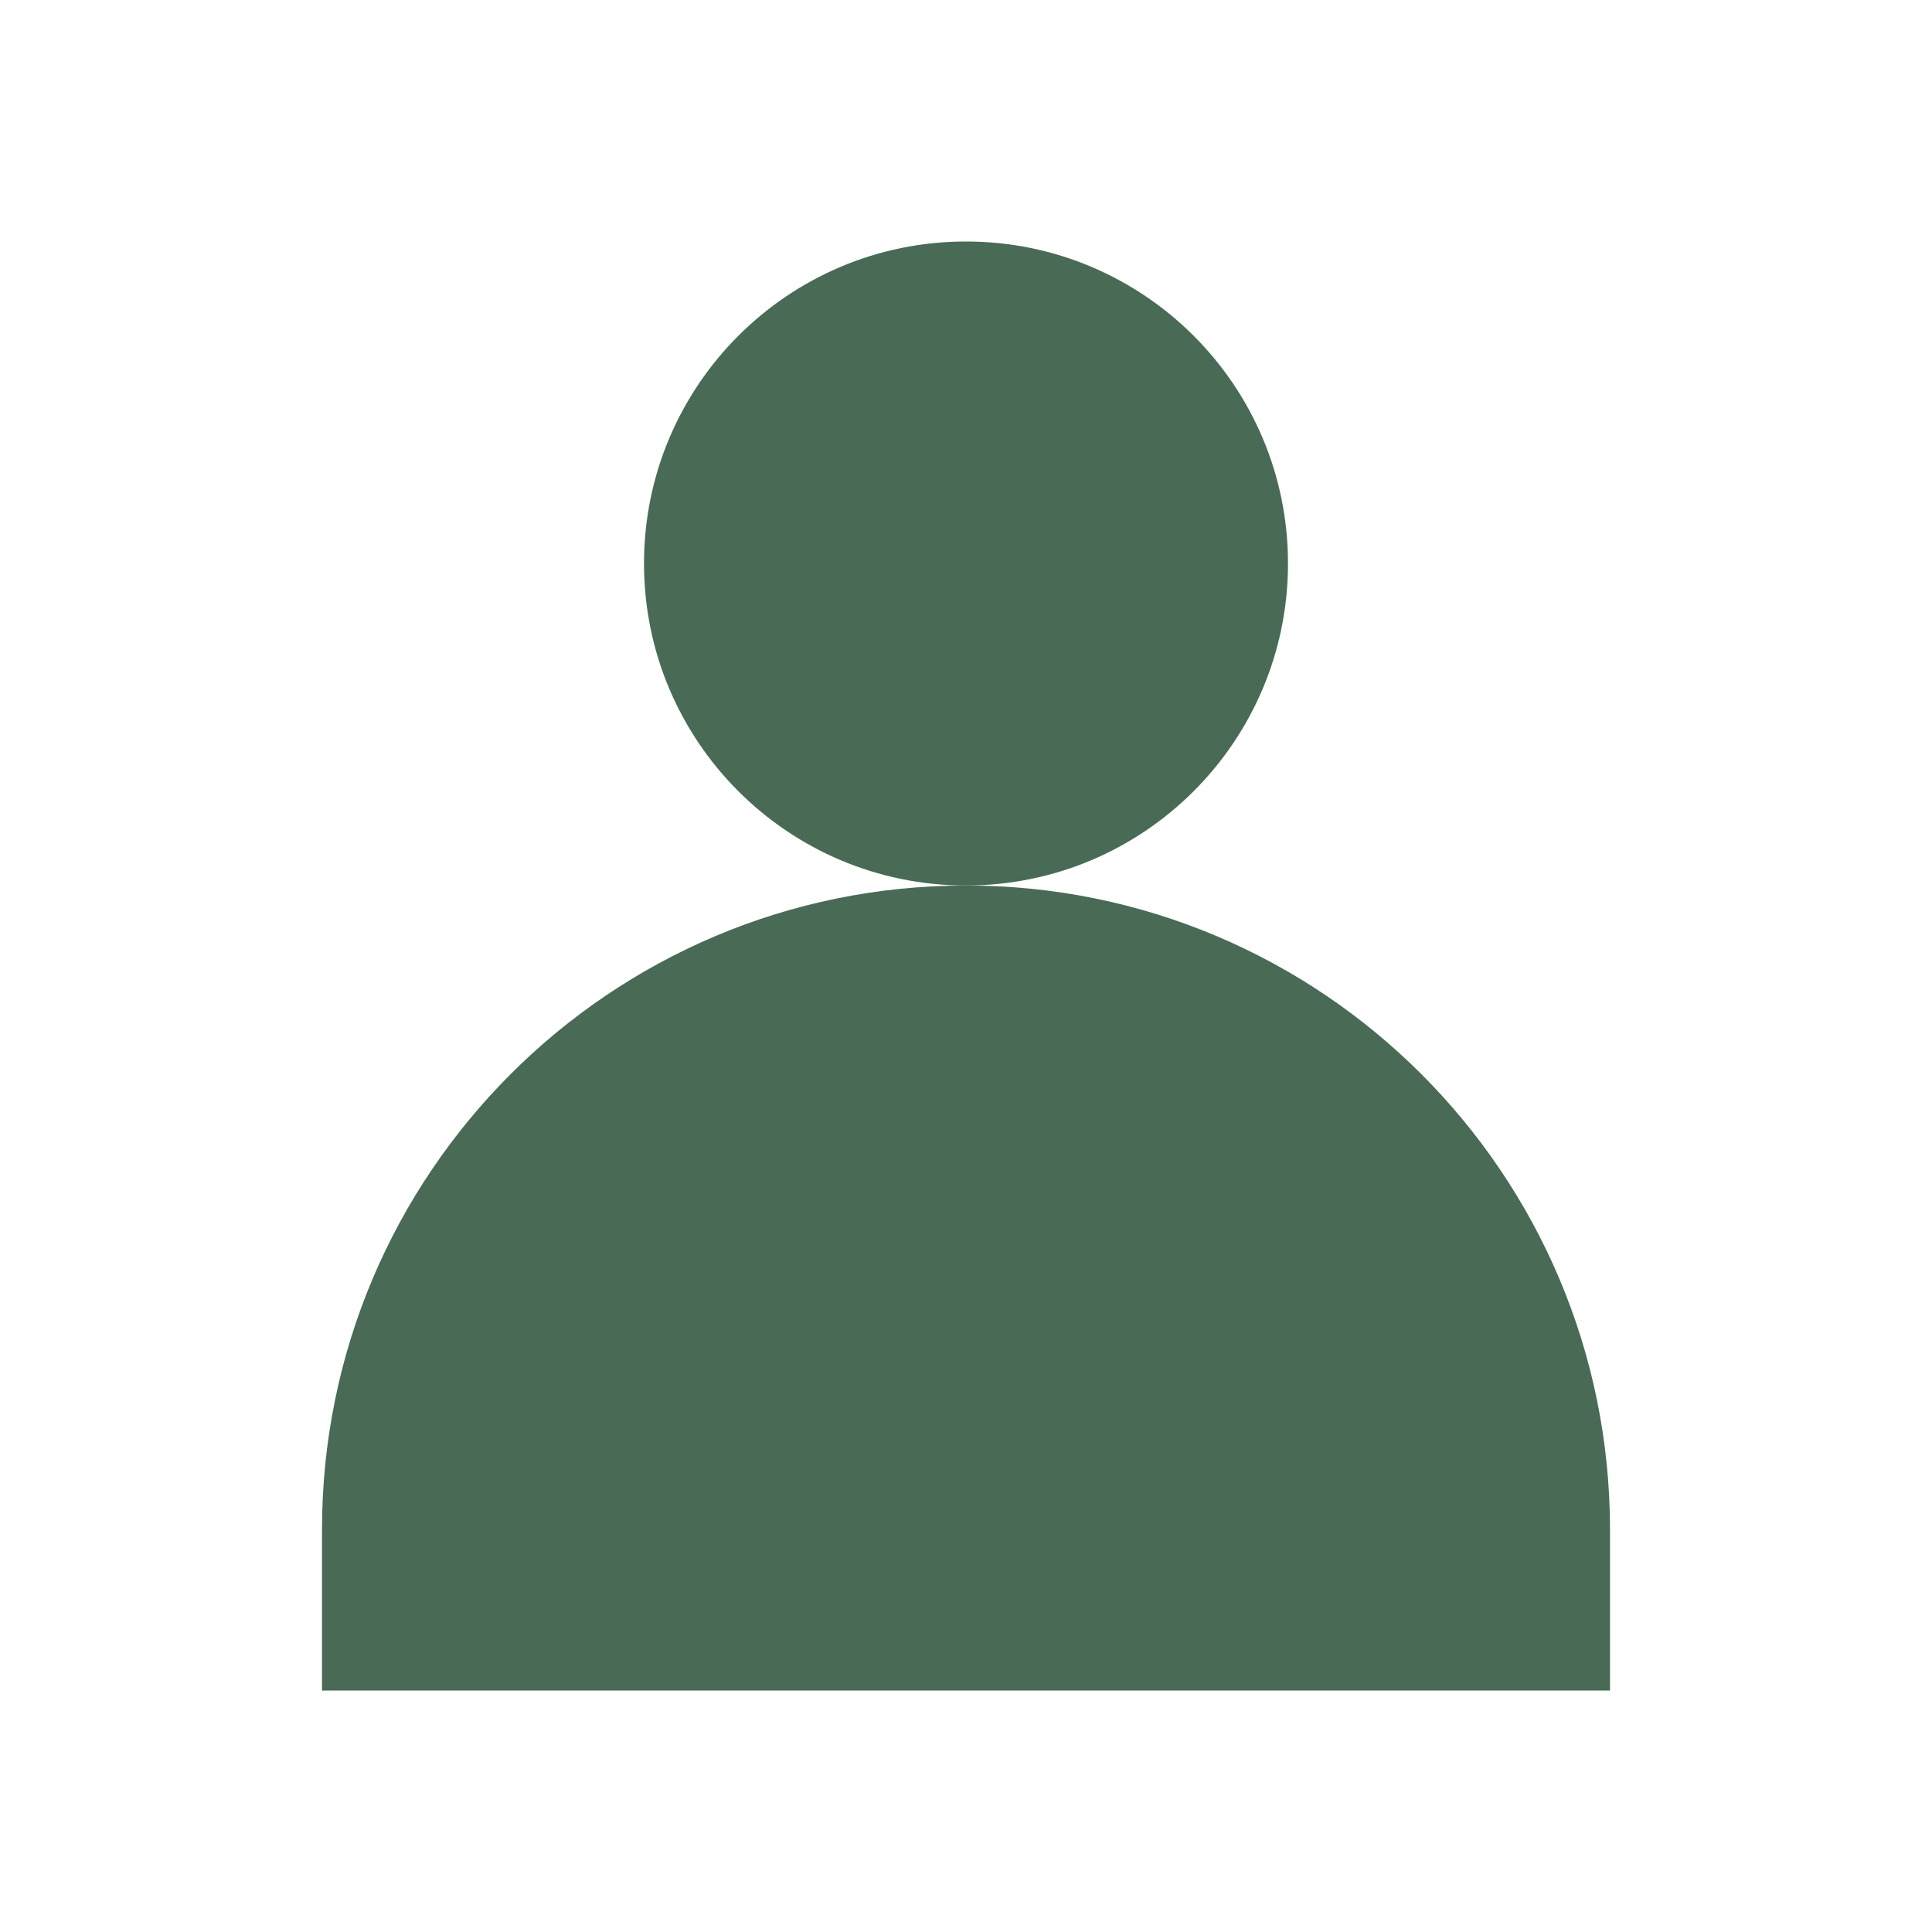
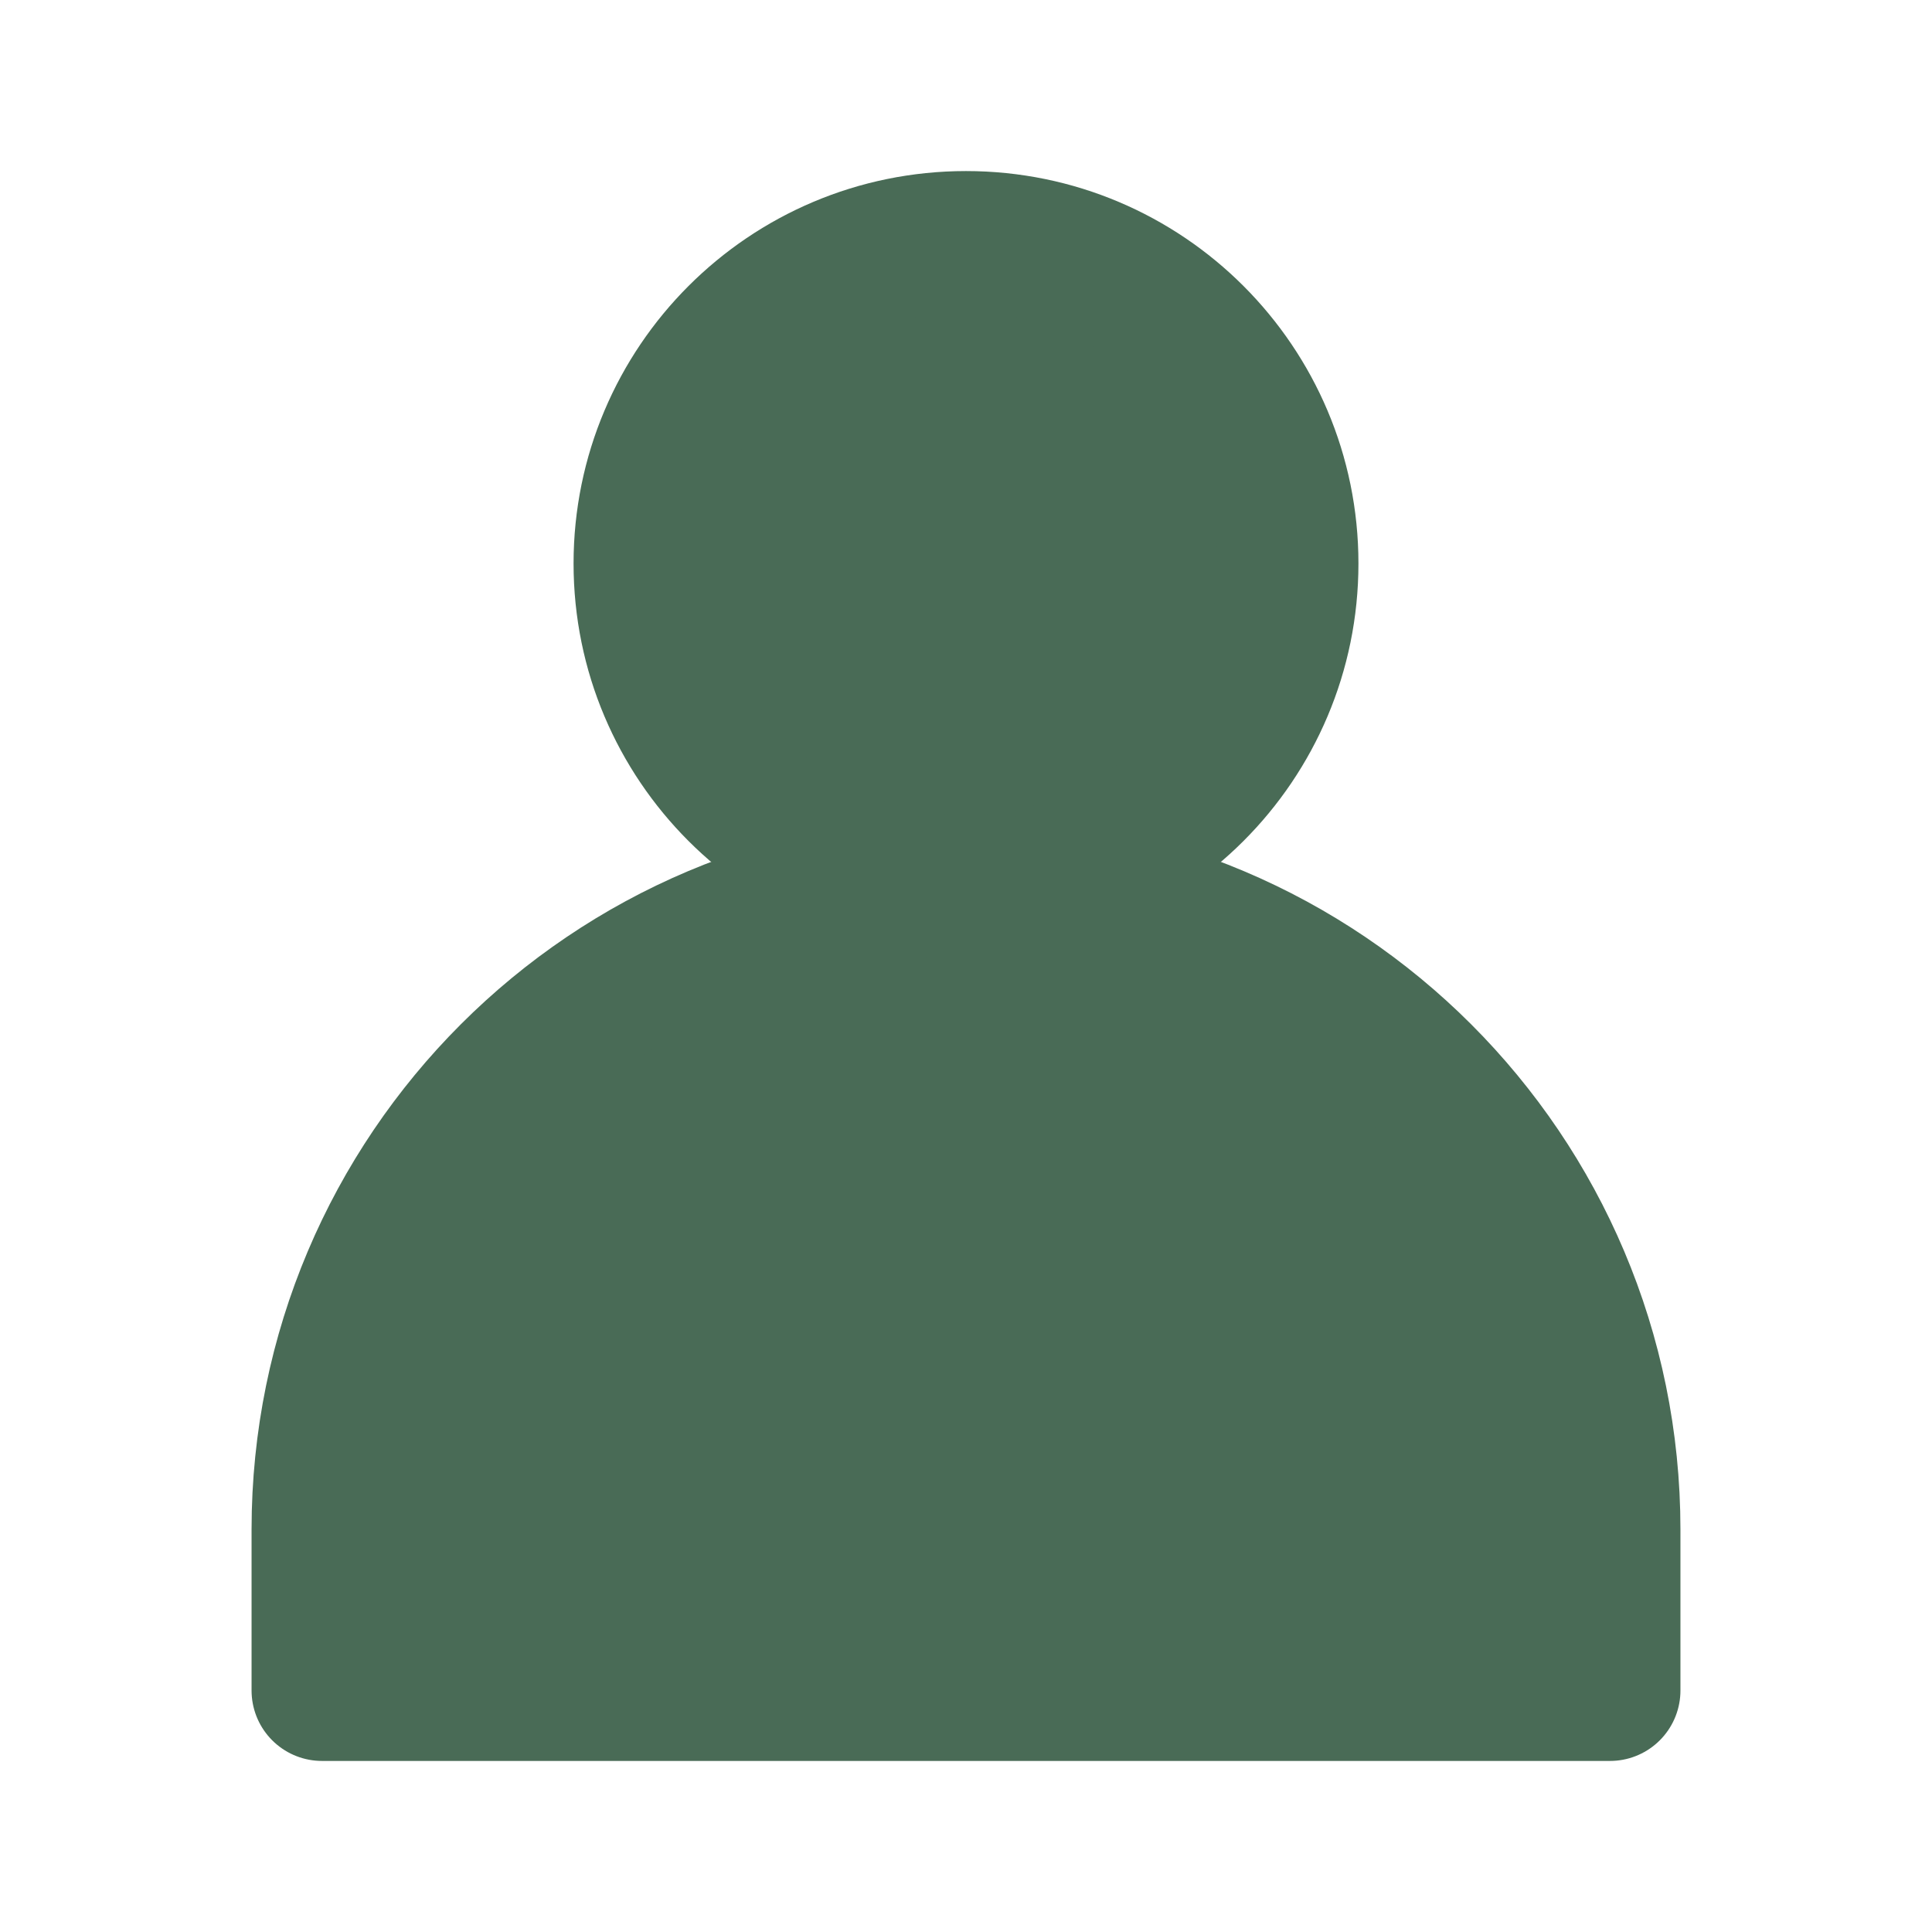
- <svg xmlns="http://www.w3.org/2000/svg" width="24" height="24" viewBox="0 0 24 24" color="#496b56" fill="currentColor">
+ <svg xmlns="http://www.w3.org/2000/svg" width="24" height="24" viewBox="0 0 24 24" color="#496b56" fill="currentColor" stroke="currentColor" stroke-width="1.75" stroke-linecap="round" stroke-linejoin="round">
  <circle cx="12" cy="7" r="4" />
  <path d="M4 21v-2a8 8 0 0 1 16 0v2Z" />
</svg>
